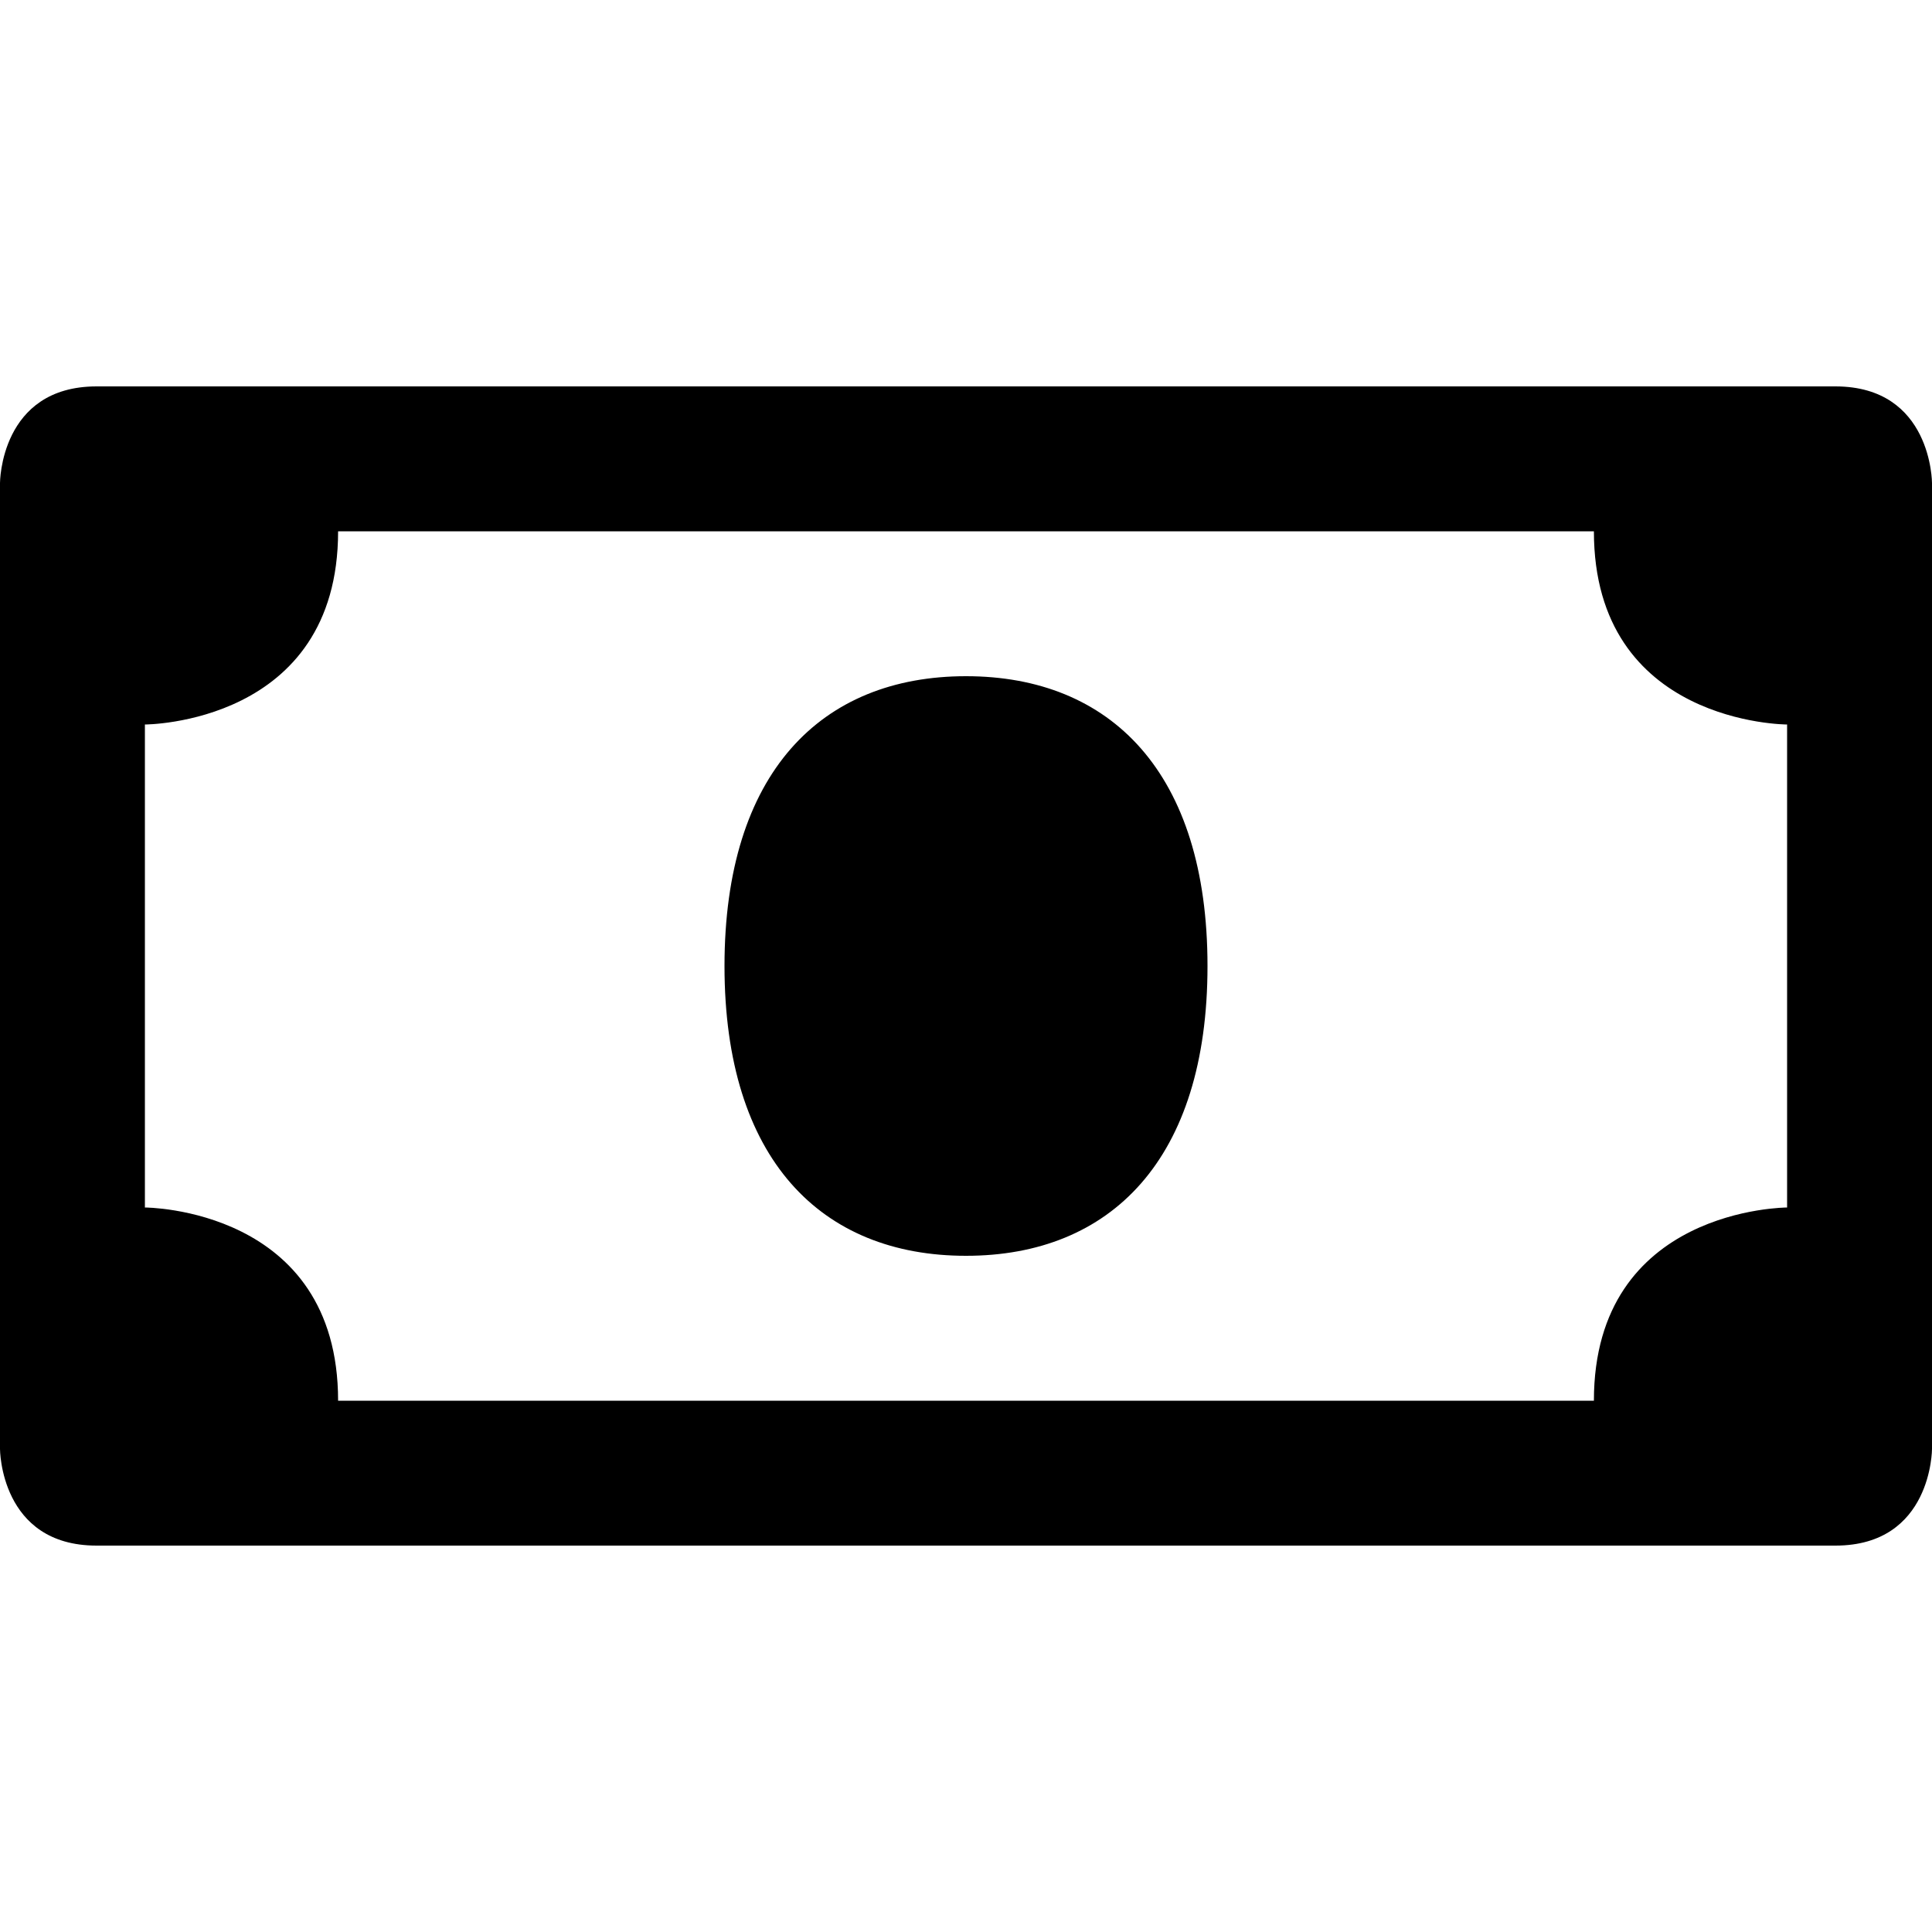
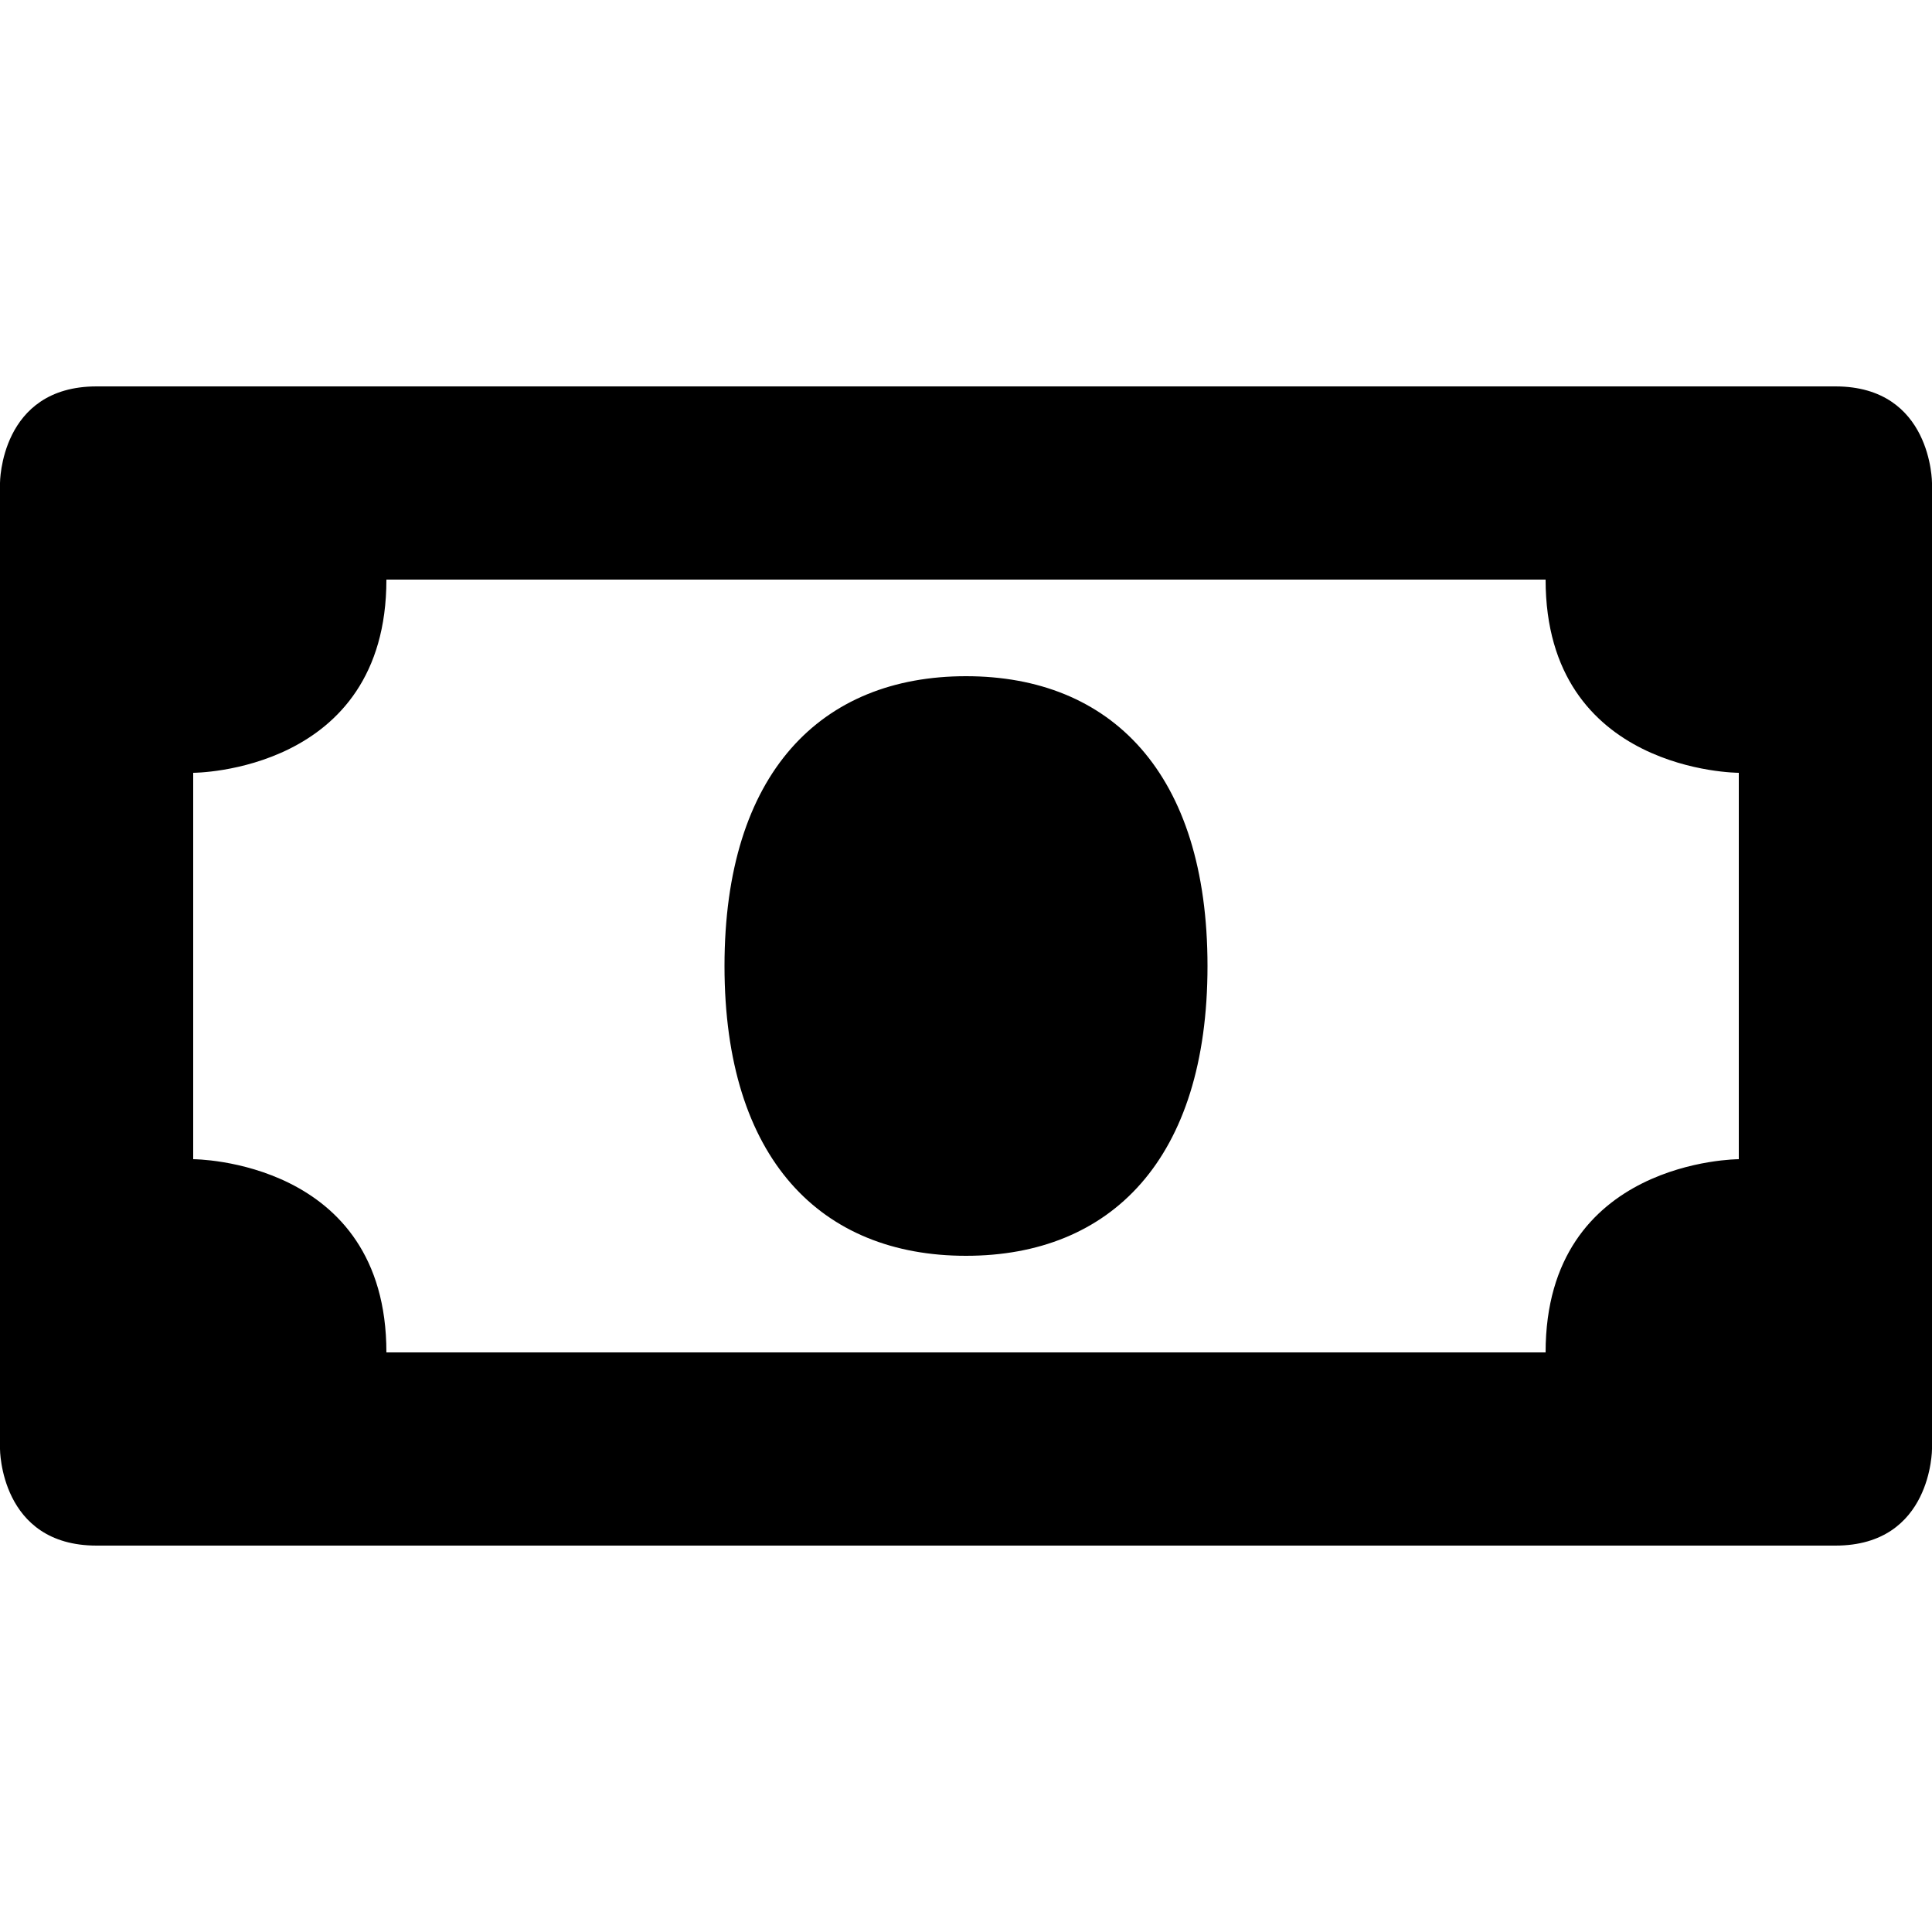
- <svg xmlns="http://www.w3.org/2000/svg" id="svg4" viewBox="0 0 50 50" version="1.1" width="50" height="50">
+ <svg xmlns="http://www.w3.org/2000/svg" height="50" width="50" version="1.1" viewBox="0 0 50 50" id="svg4">
  <defs id="defs8" />
-   <path id="path822" d="M 2.5,10 C 0,10 0,12.5 0,12.5 v 25 c 0,0 0,2.5 2.5,2.5 h 45 C 50,40 50,37.5 50,37.5 v -25 c 0,0 0,-2.5 -2.5,-2.5 z m 6.25,3.75 h 32.5 c 0,5 5,5 5,5 v 12.5 c 0,0 -5,0 -5,5 H 8.75 c 0,-5 -5,-5 -5,-5 v -12.5 c 0,0 5,0 5,-5 z M 25,17.5 c -3.75,0 -6.25,2.5 -6.25,7.5 0,5 2.5,7.5 6.25,7.5 3.75,0 6.25,-2.5 6.25,-7.5 0,-5 -2.5,-7.5 -6.25,-7.5 z" />
+   <path d="M 2.5,10 C 0,10 0,12.5 0,12.5 v 25 c 0,0 0,2.5 2.5,2.5 h 45 C 50,40 50,37.5 50,37.5 v -25 c 0,0 0,-2.5 -2.5,-2.5 z m 7.5,5 h 30 c 0,5 5,5 5,5 v 10 c 0,0 -5,0 -5,5 H 10 C 10,30 5,30 5,30 V 20 c 0,0 5,0 5,-5 z m 15,2.5 c -3.75,0 -6.25,2.5 -6.25,7.5 0,5 2.5,7.5 6.25,7.5 3.75,0 6.25,-2.5 6.25,-7.5 0,-5 -2.5,-7.5 -6.25,-7.5 z" id="path822" />
</svg>
